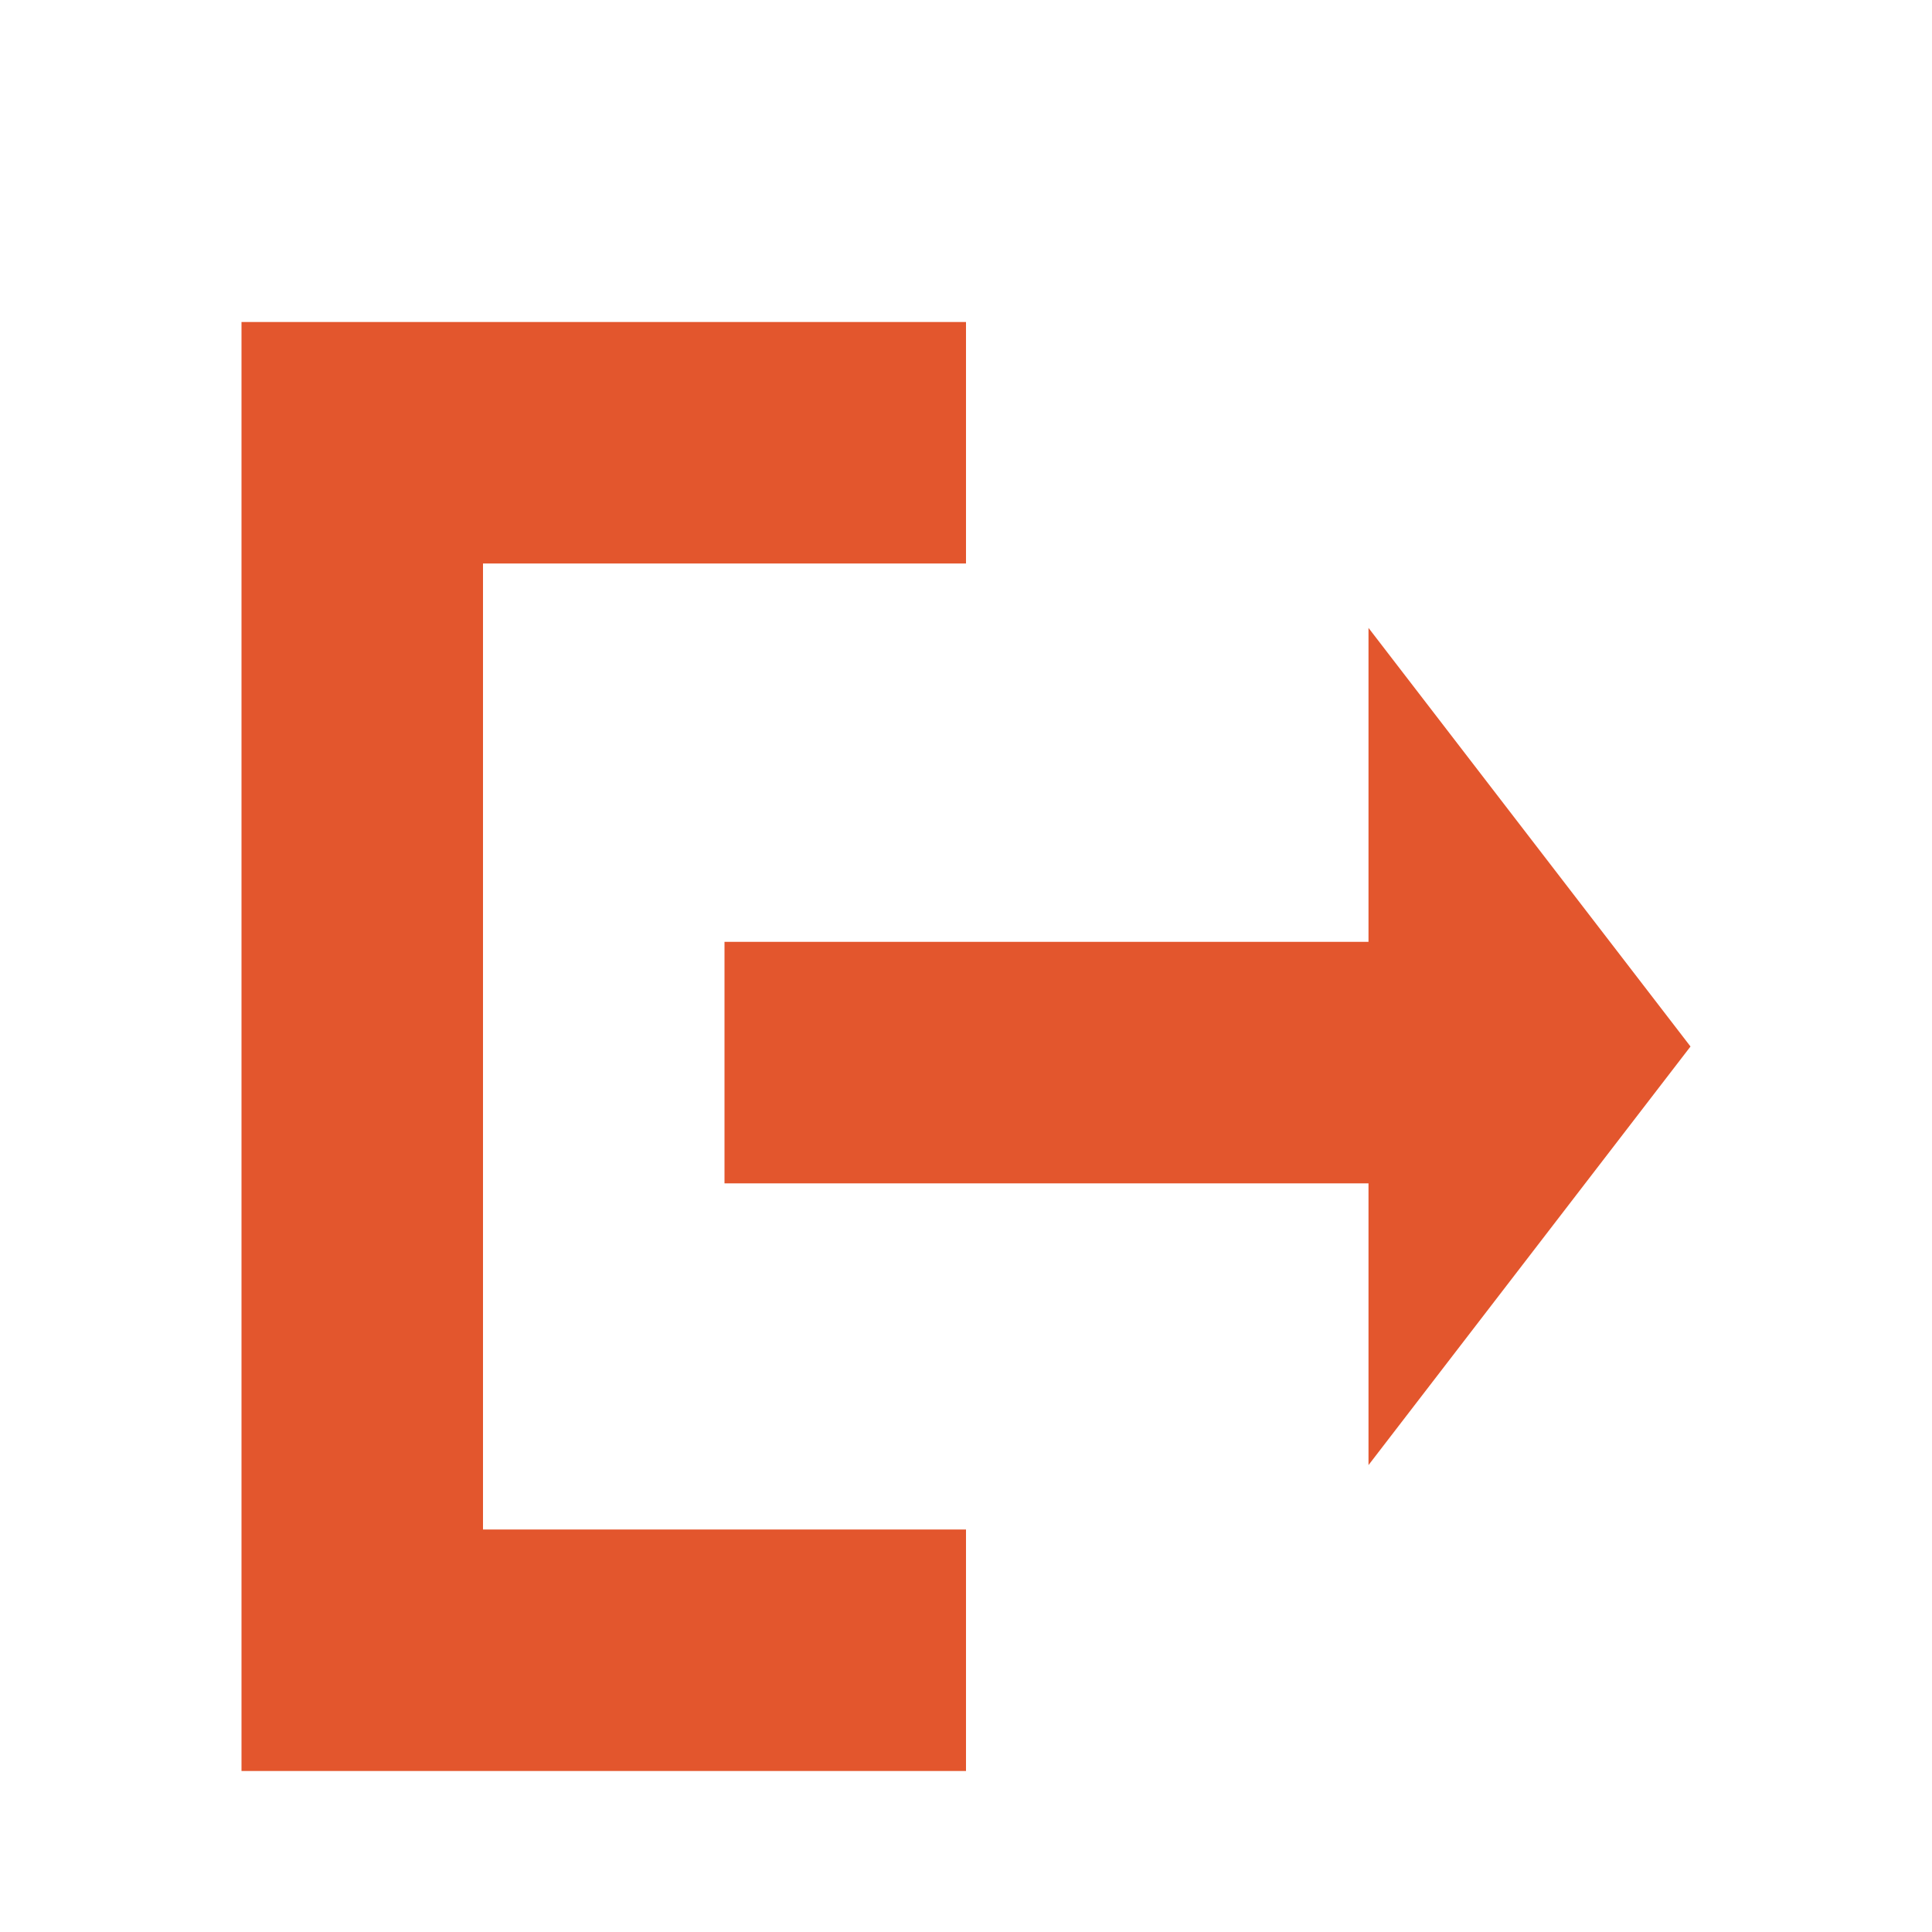
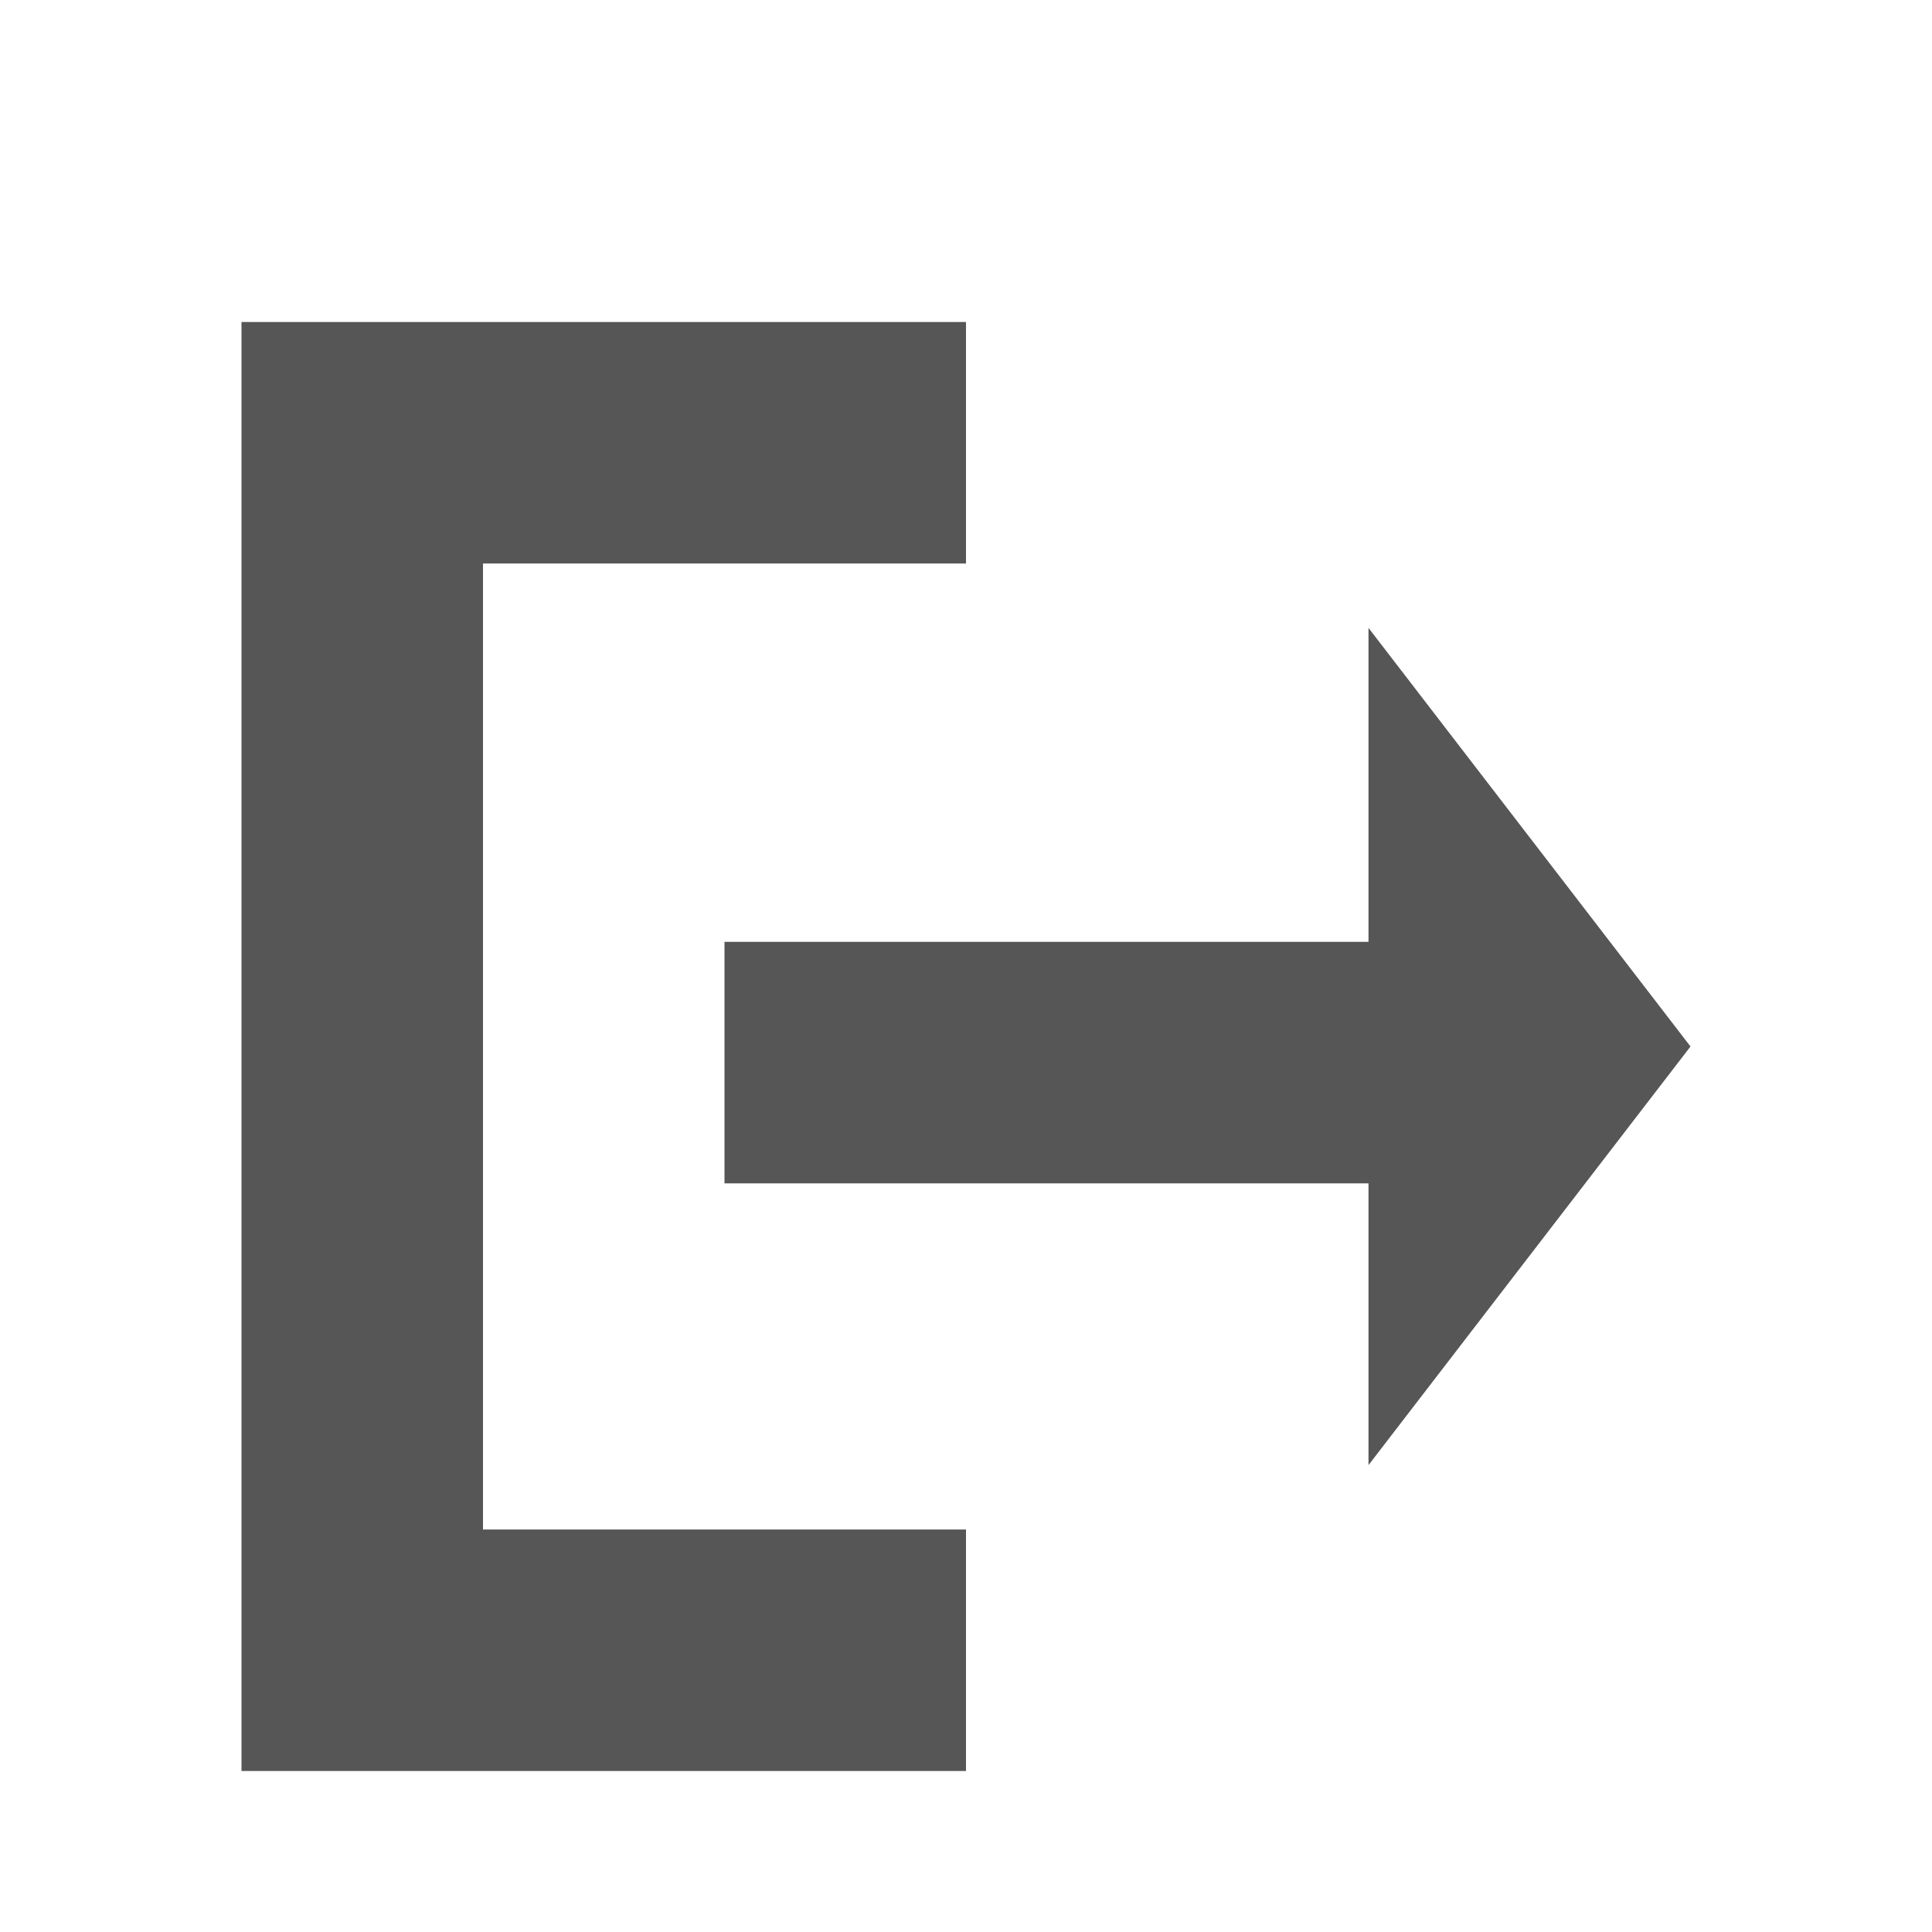
<svg xmlns="http://www.w3.org/2000/svg" id="Calque_1" viewBox="0 0 24 24">
  <path d="m0,0h24v24H0V0Z" style="fill:none;" />
-   <polygon points="6 7 12 7 12 4 3 4 3 22 12 22 12 19 6 19 6 7" style="fill:#E3562D;" />
-   <polygon points="21 13 17 7.8 17 11.7 9 11.7 9 14.7 17 14.7 17 18.2 21 13" style="fill:#E3562D;" />
+   <polygon points="6 7 12 7 12 4 3 4 3 22 12 22 12 19 6 19 6 7" style="fill:#565656;" />
+   <polygon points="21 13 17 7.8 17 11.7 9 11.7 9 14.7 17 14.7 17 18.2 21 13" style="fill:#565656;" />
</svg>
